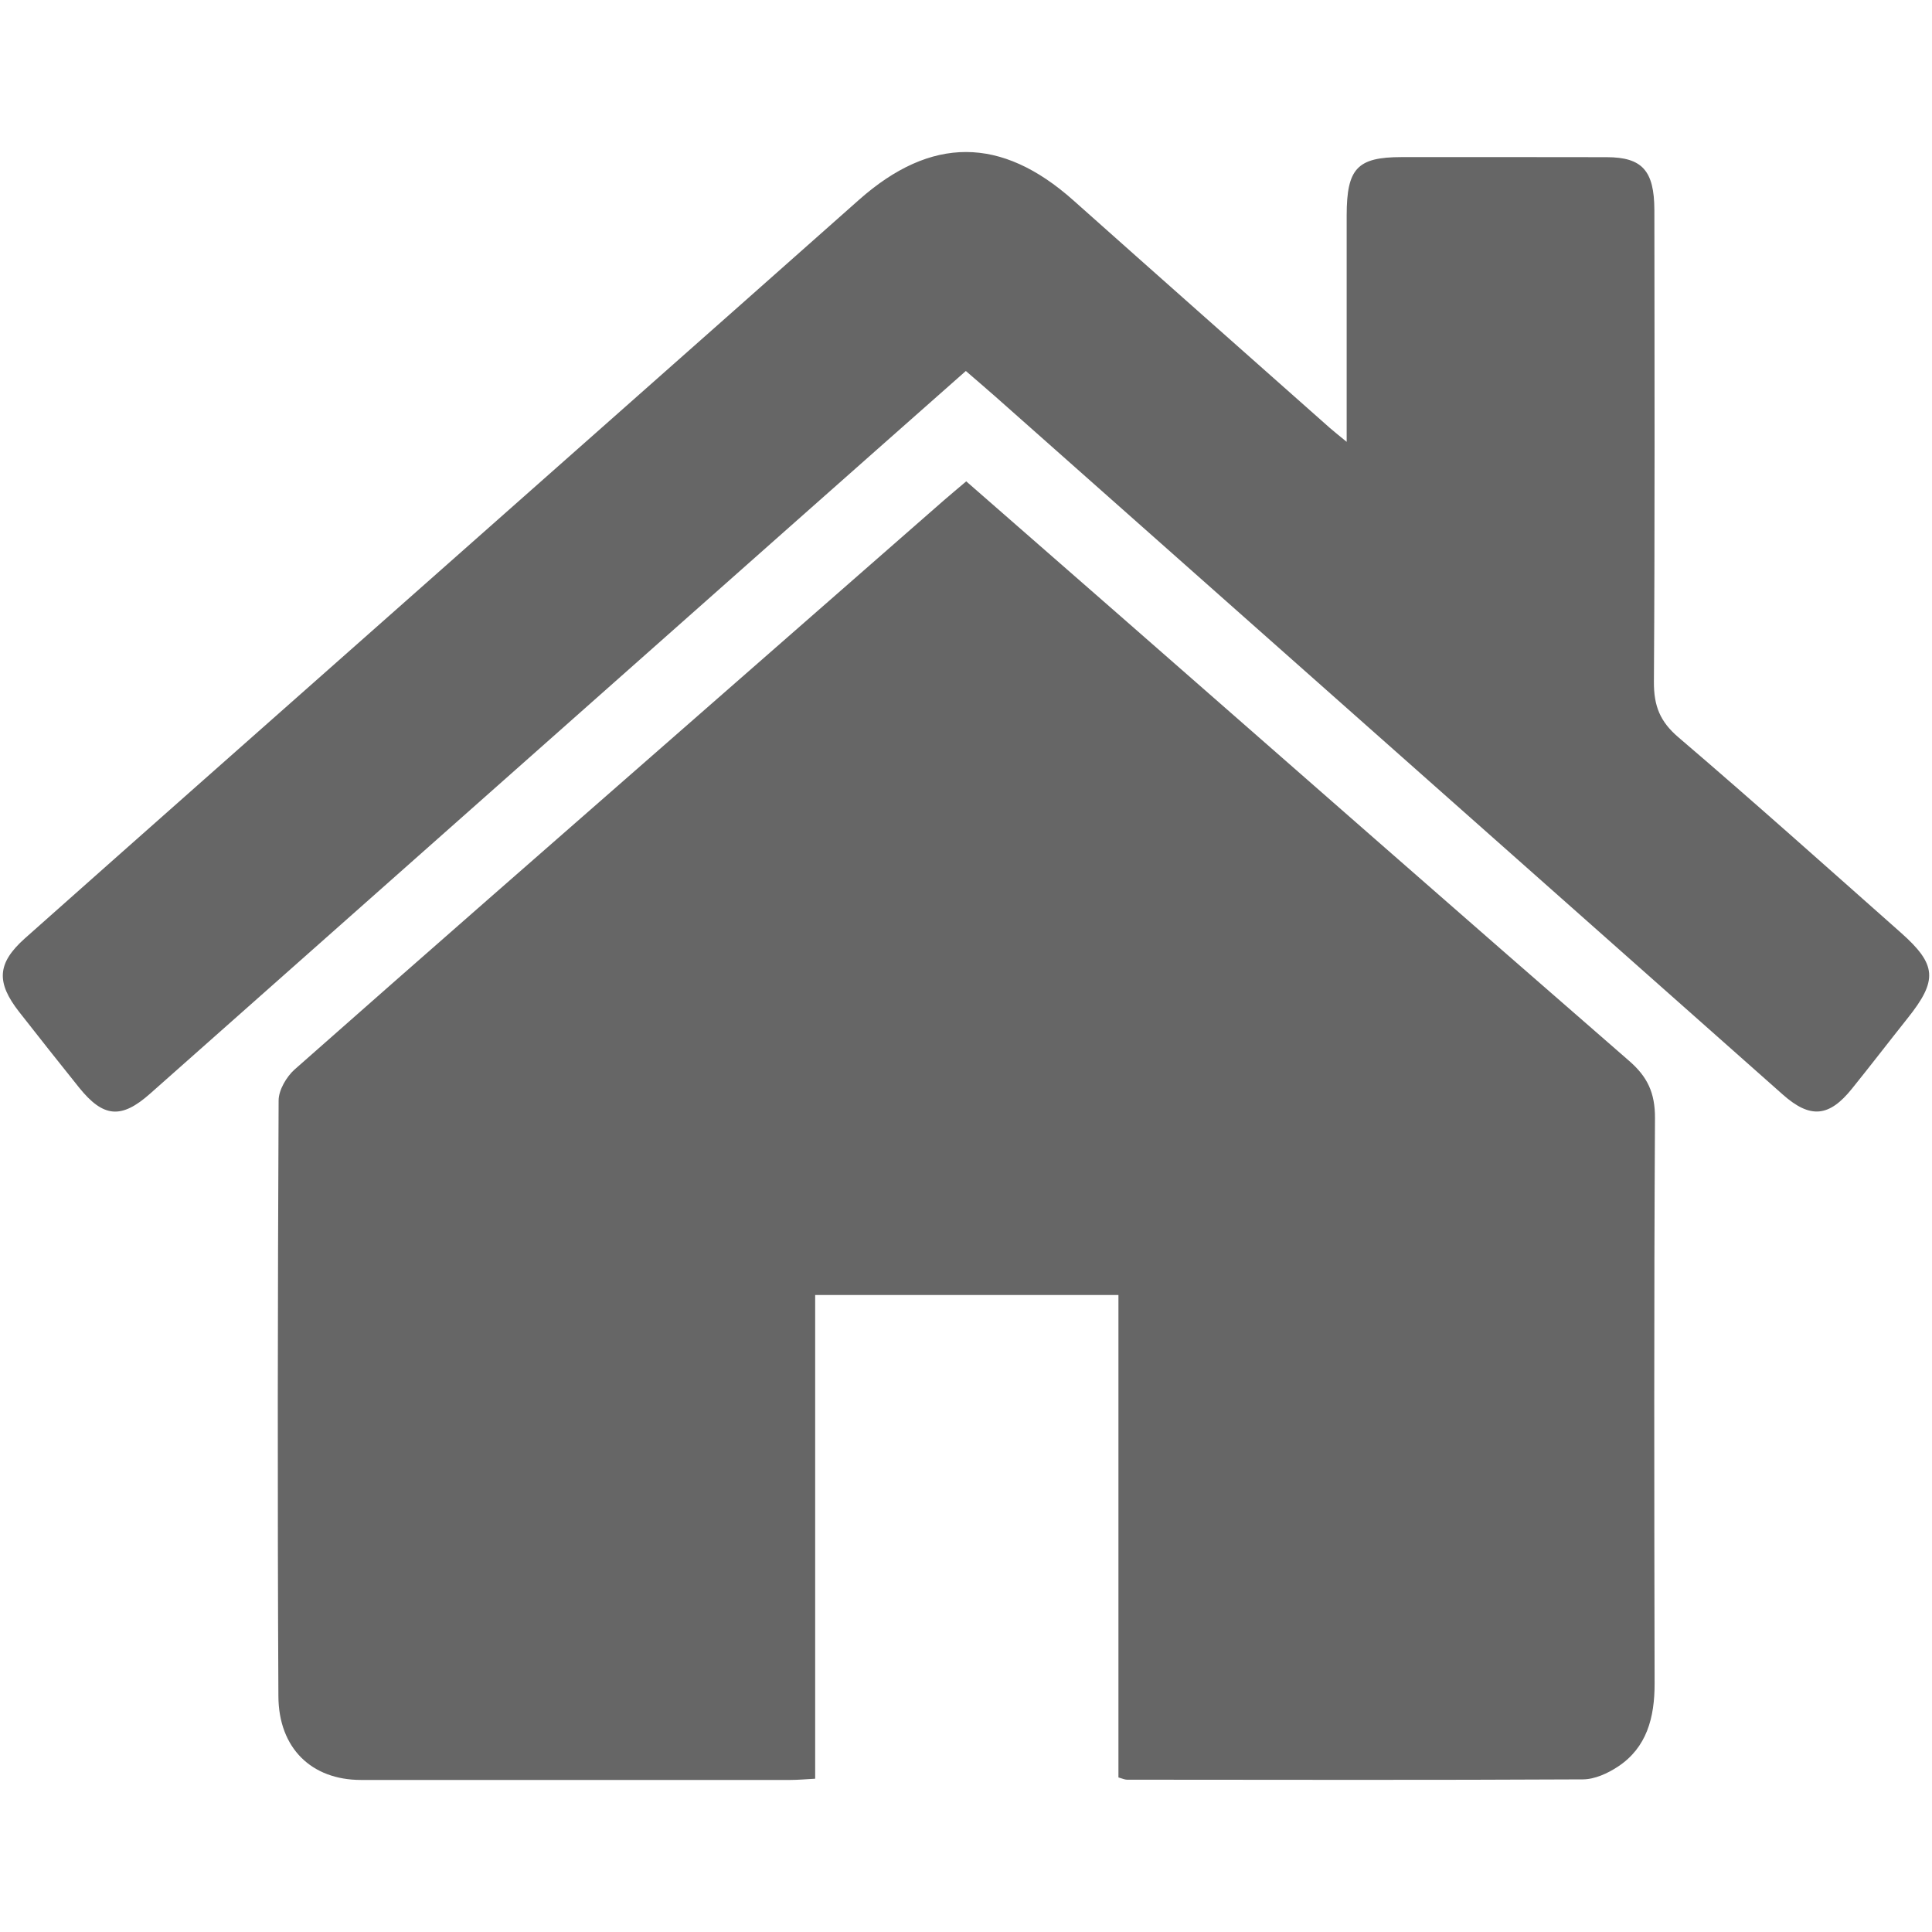
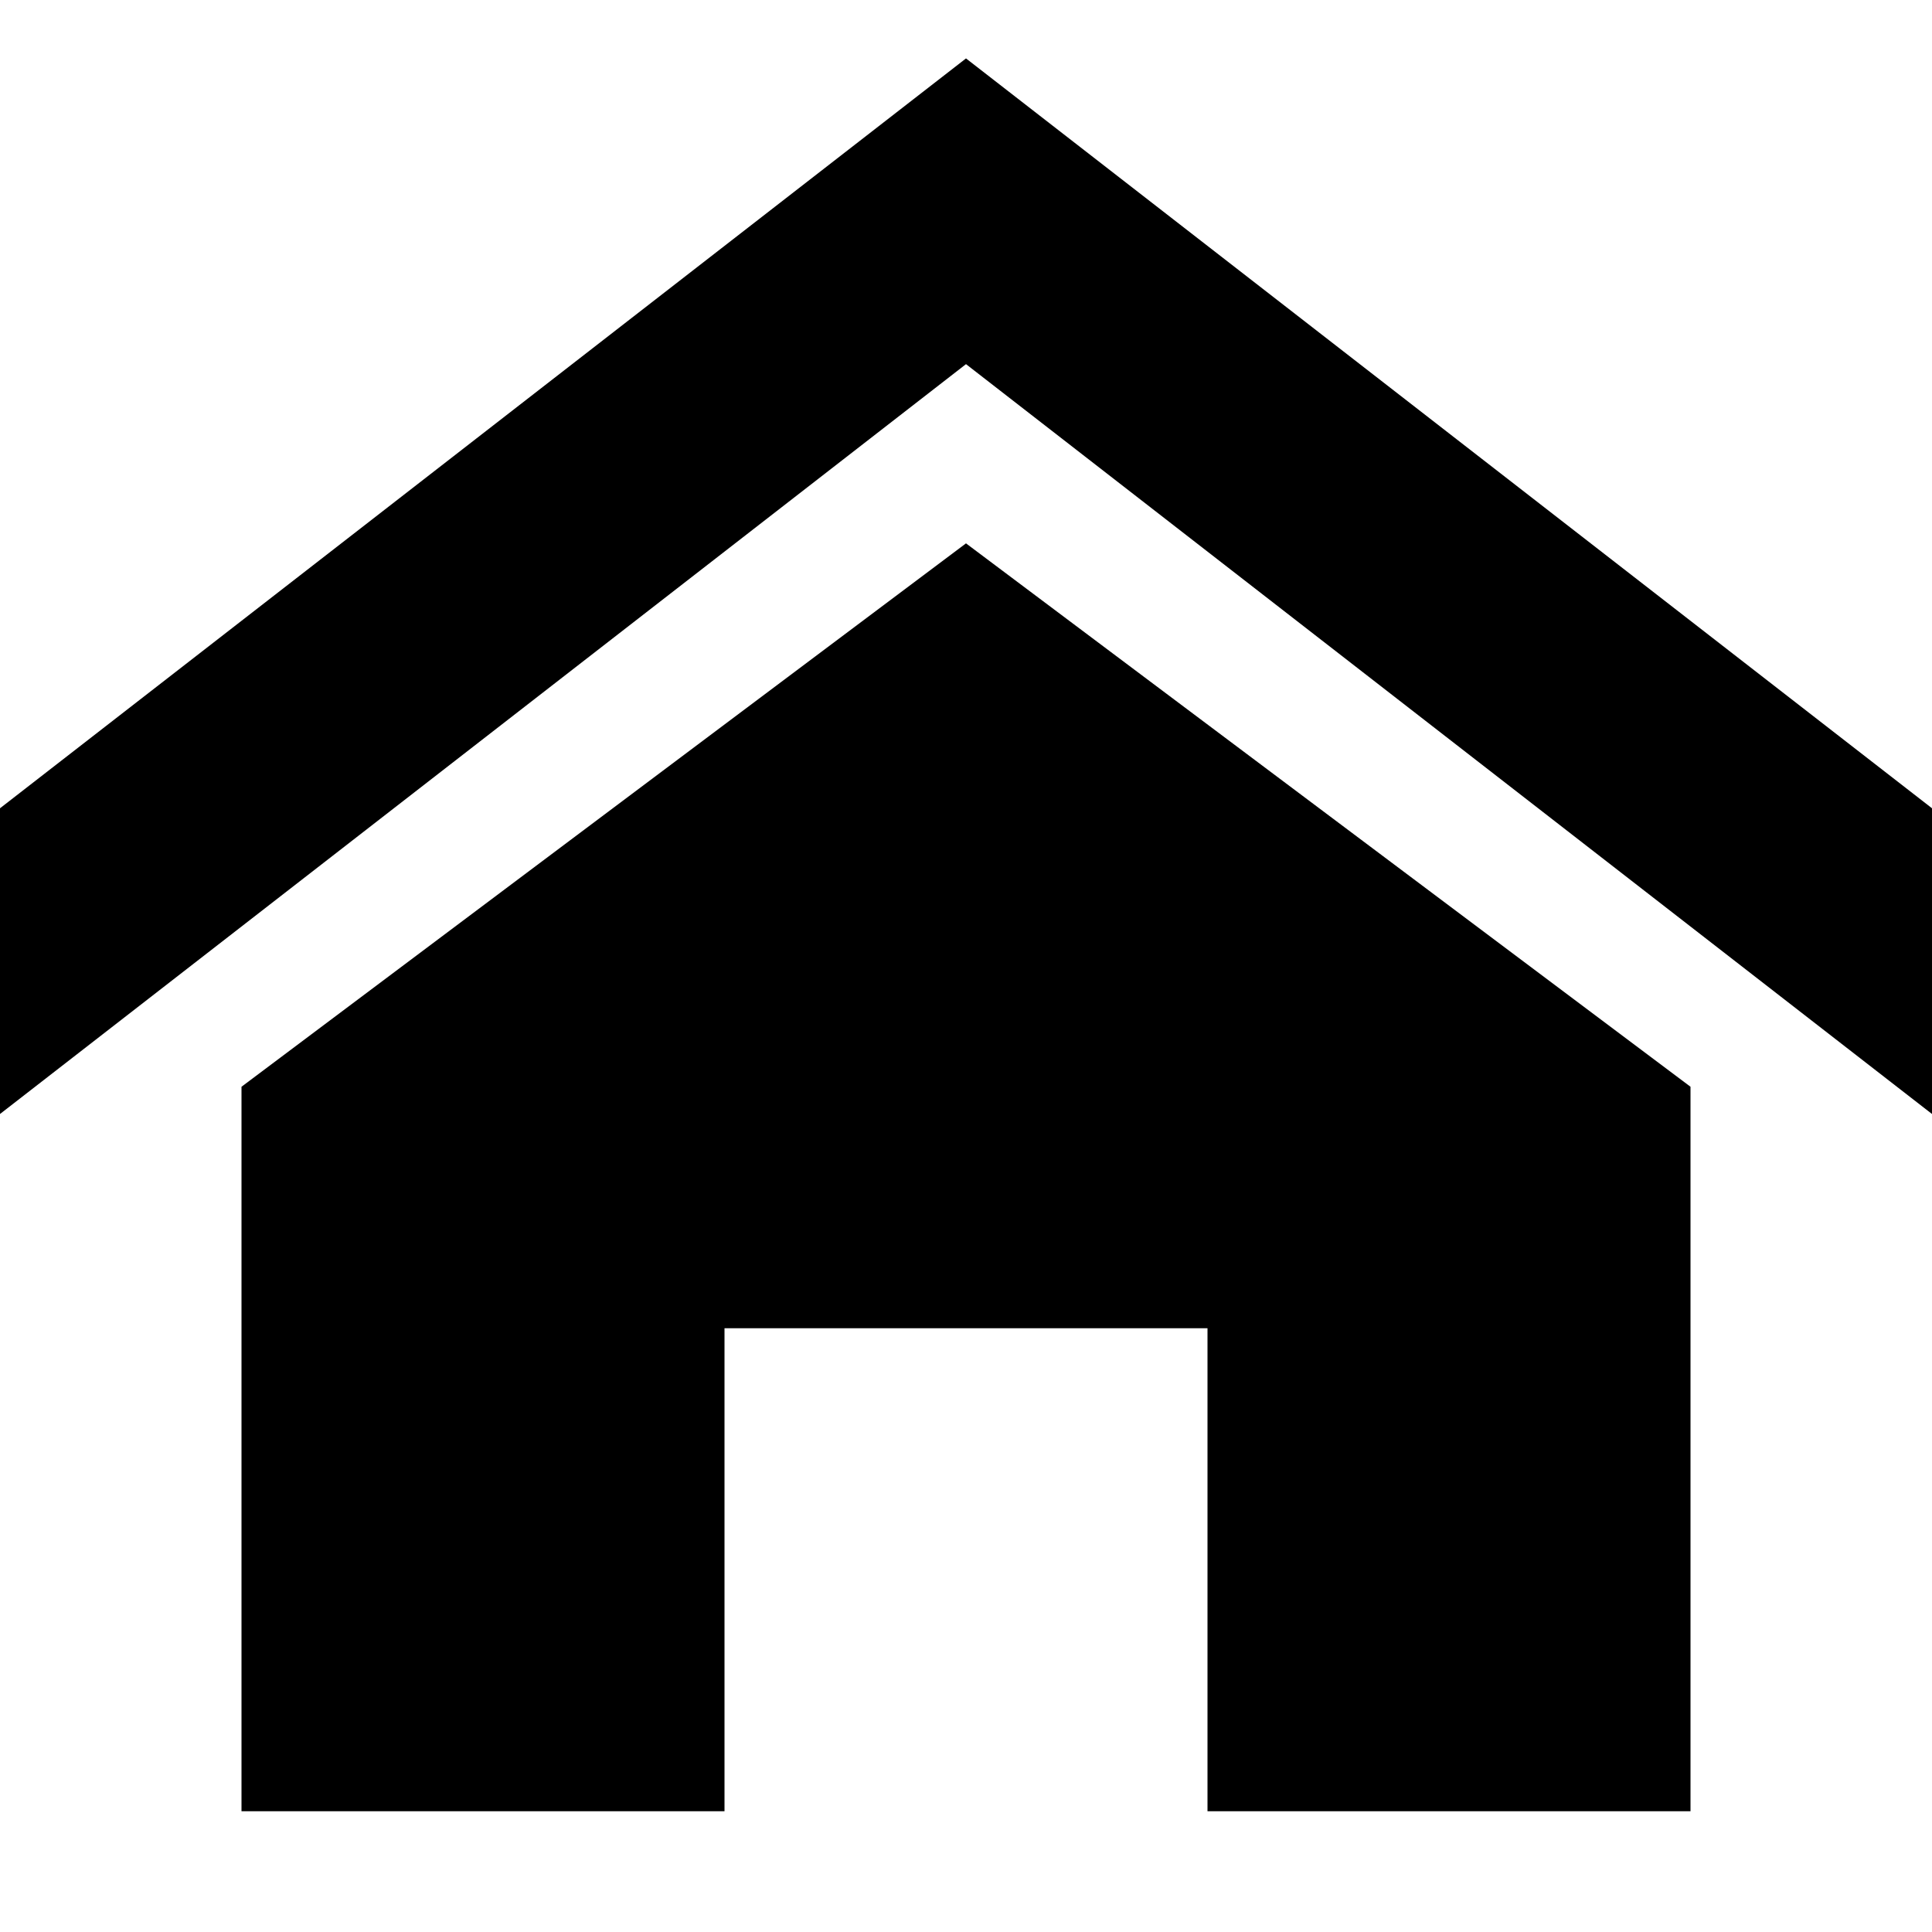
- <svg xmlns="http://www.w3.org/2000/svg" t="1526547835742" class="icon" style="" viewBox="0 0 1024 1024" version="1.1" p-id="3275" width="30" height="30">
+ <svg xmlns="http://www.w3.org/2000/svg" t="1531965958748" class="icon" style="" viewBox="0 0 1024 1024" version="1.1" p-id="1403" width="48" height="48">
  <defs>
    <style type="text/css" />
  </defs>
-   <path d="M592.795 942.076 592.795 686.386 432.057 686.386l0 256.373c-5.023 0.259-9.031 0.648-13.039 0.648-75.895 0-151.828 0.041-227.728 0-26.08 0-43.617-16.728-43.733-44.431-0.527-105.2-0.366-210.487 0.117-315.687 0-5.547 4.214-12.642 8.466-16.428 68.686-60.686 137.734-120.984 206.665-181.33 45.884-40.169 91.729-80.341 137.612-120.468 3.565-3.098 7.213-6.106 11.704-9.939 27.378 23.917 54.633 47.699 81.849 71.526 89.783 78.581 179.449 157.332 269.476 235.612 9.679 8.384 13.81 16.899 13.728 30.446-0.566 99.872-0.406 199.778-0.201 299.603 0.038 18.152-4.214 33.937-19.321 43.959-5.468 3.649-12.392 6.794-18.668 6.836-80.552 0.43-161.103 0.211-241.61 0.17C596.2 943.278 594.979 942.718 592.795 942.076L592.795 942.076zM713.764 234.186c0-42.193-0.04-81.158 0-120.085 0.038-24.858 5.627-30.793 28.995-30.835 36.287 0 72.574-0.041 108.861 0.042 18.711 0.047 25.187 7.053 25.231 28.086 0.084 83.307 0.282 166.664-0.245 249.971-0.082 12.86 3.322 21.115 12.834 29.287 39.775 33.979 78.772 68.901 117.975 103.61 19.233 17.034 19.721 25.33 3.521 45.591-9.797 12.3-19.394 24.816-29.279 37.075-12.148 15.179-22.193 16.126-36.731 3.221-139.192-123.352-278.385-246.788-417.621-370.181-4.819-4.257-9.758-8.432-15.392-13.337-31.303 27.703-62.366 55.1-93.348 82.58C305.579 379.342 192.588 479.507 79.597 579.631c-15.308 13.59-24.821 12.777-37.7-3.225-10.657-13.29-21.262-26.667-31.751-40.08-12.232-15.657-11.743-25.766 3.037-38.968 63.054-56.042 126.275-111.871 189.451-167.782 84.194-74.537 168.471-148.983 252.627-223.648 38.188-33.85 75.367-33.85 113.639 0.258 45.235 40.298 90.597 80.43 135.91 120.598C706.961 228.681 709.228 230.441 713.764 234.186L713.764 234.186zM713.764 234.186" p-id="3276" fill="#666666" />
+   <path d="M1024 590.438l-512-397.435-512 397.435 0-162.038 512-397.435 512 397.435zM896 576l0 384-256 0 0-256-256 0 0 256-256 0 0-384 384-288.01z" p-id="1404" />
</svg>
